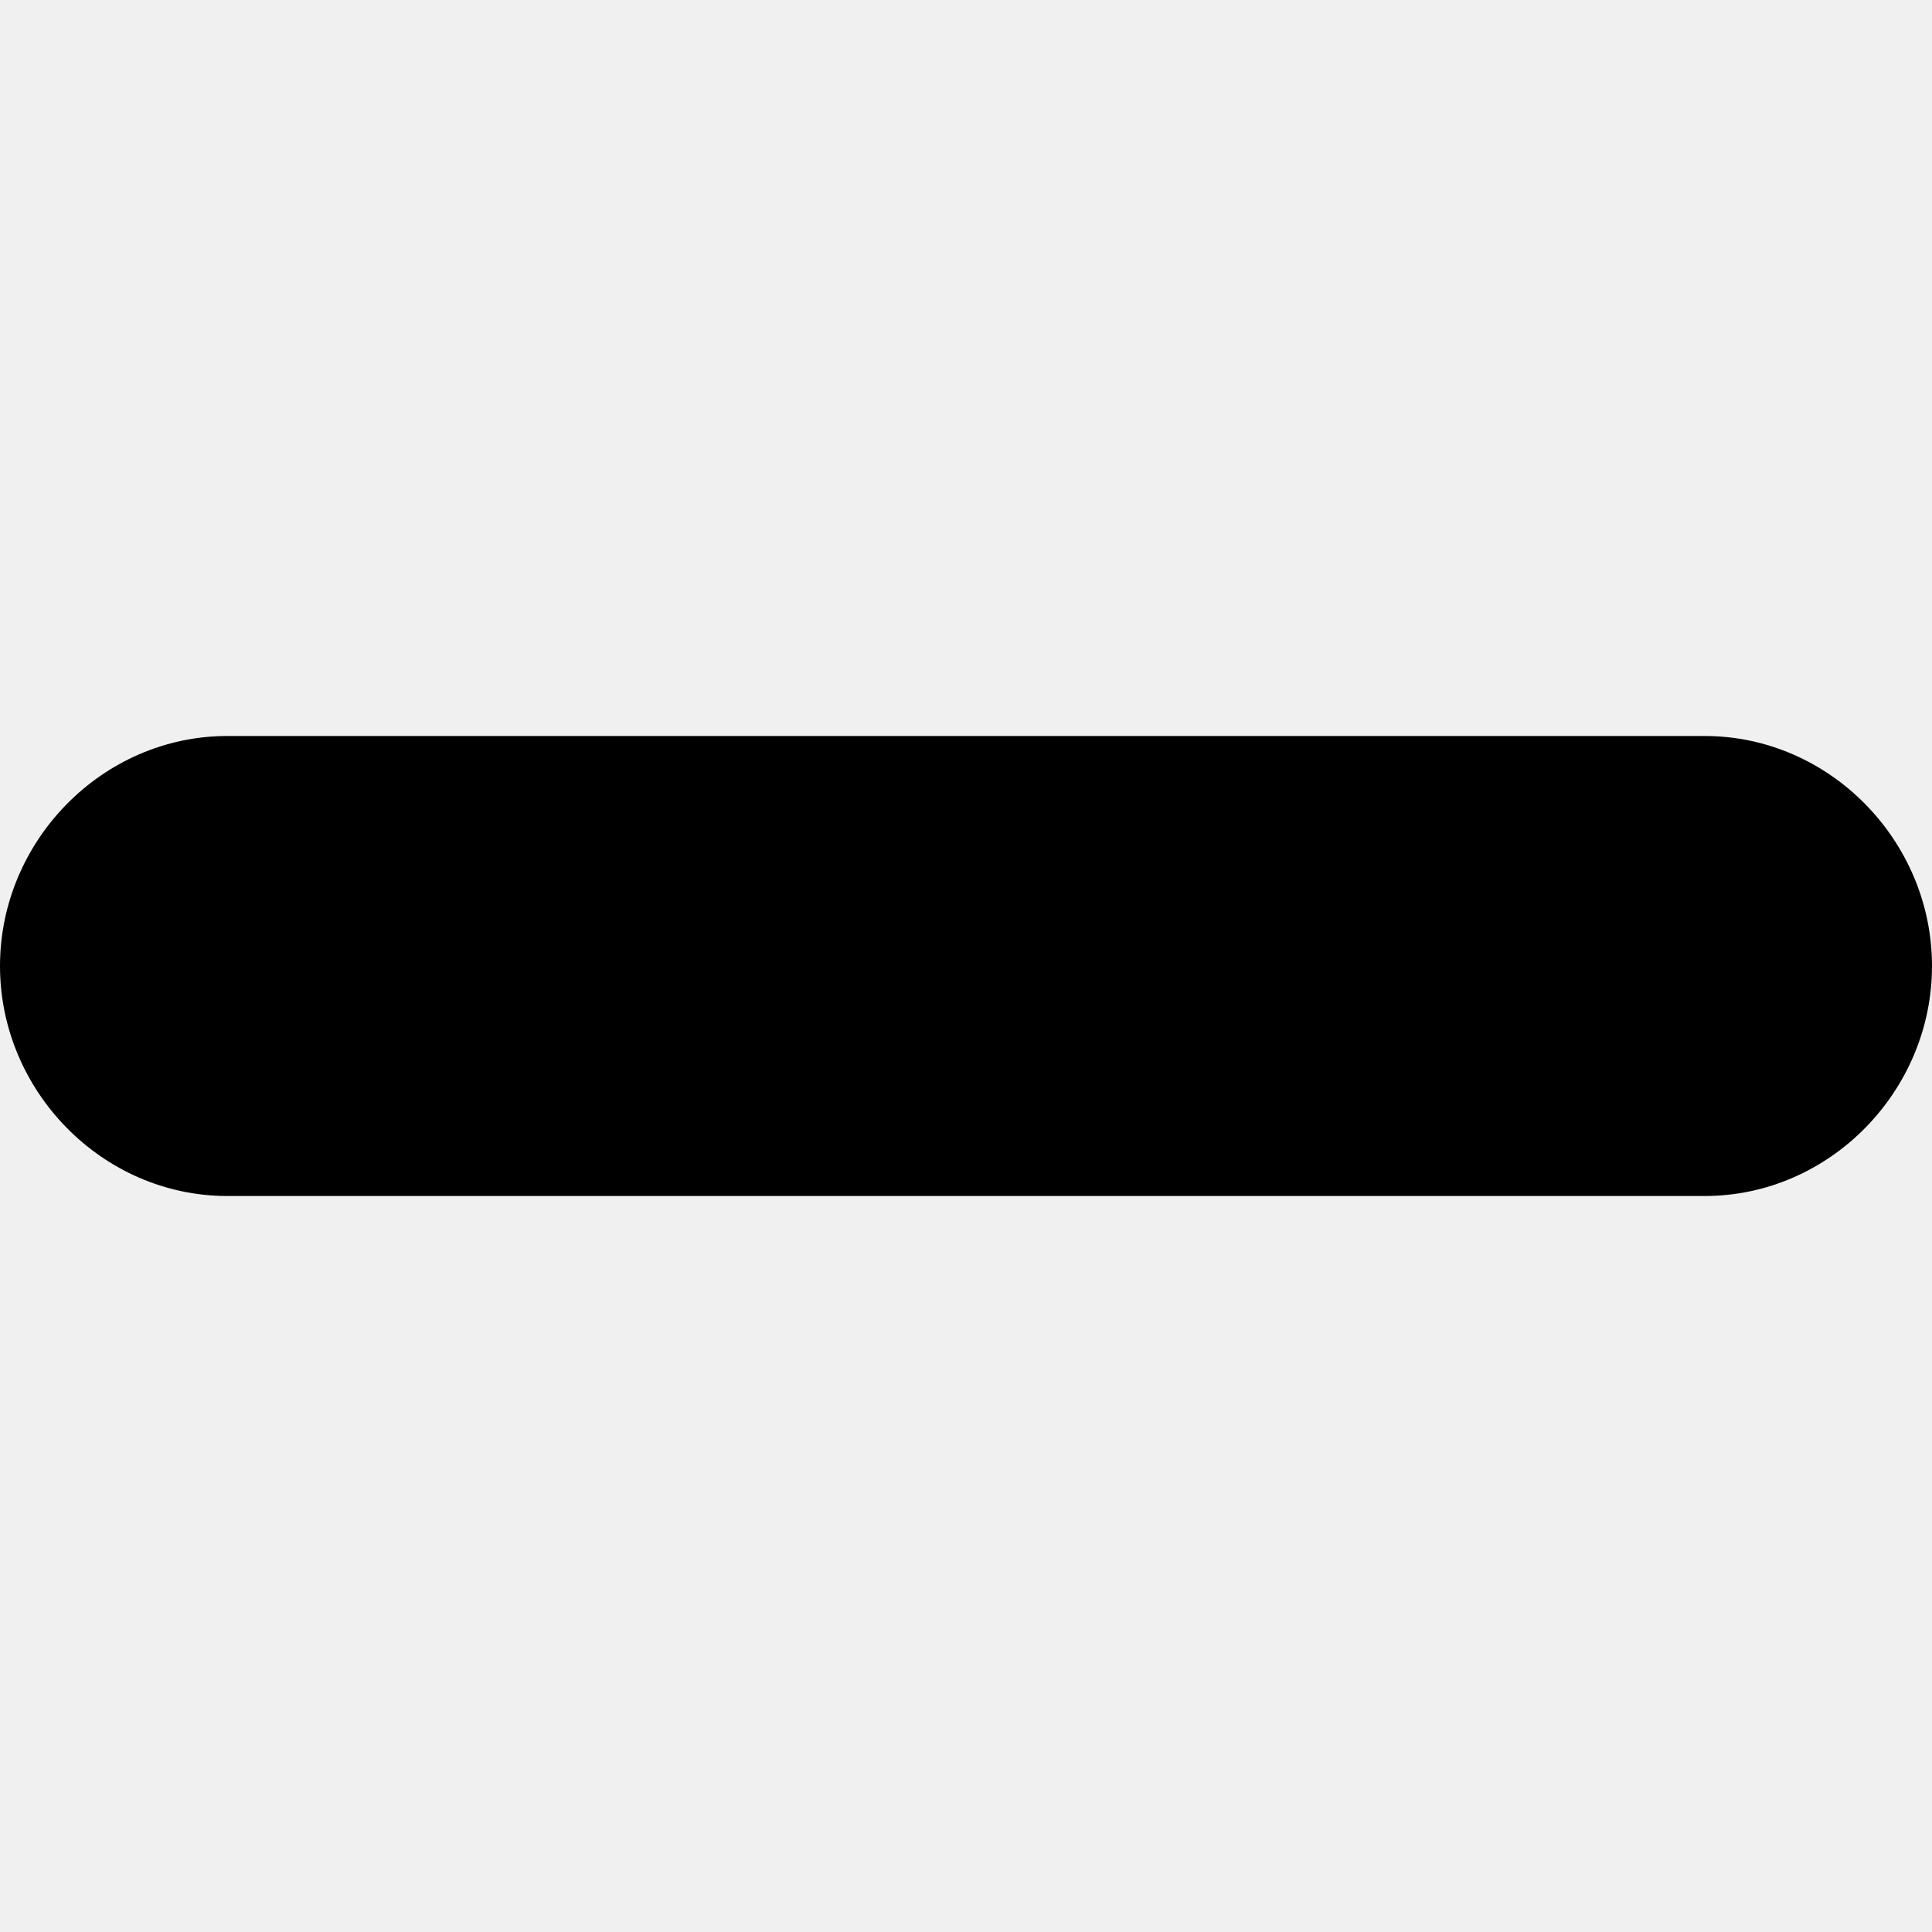
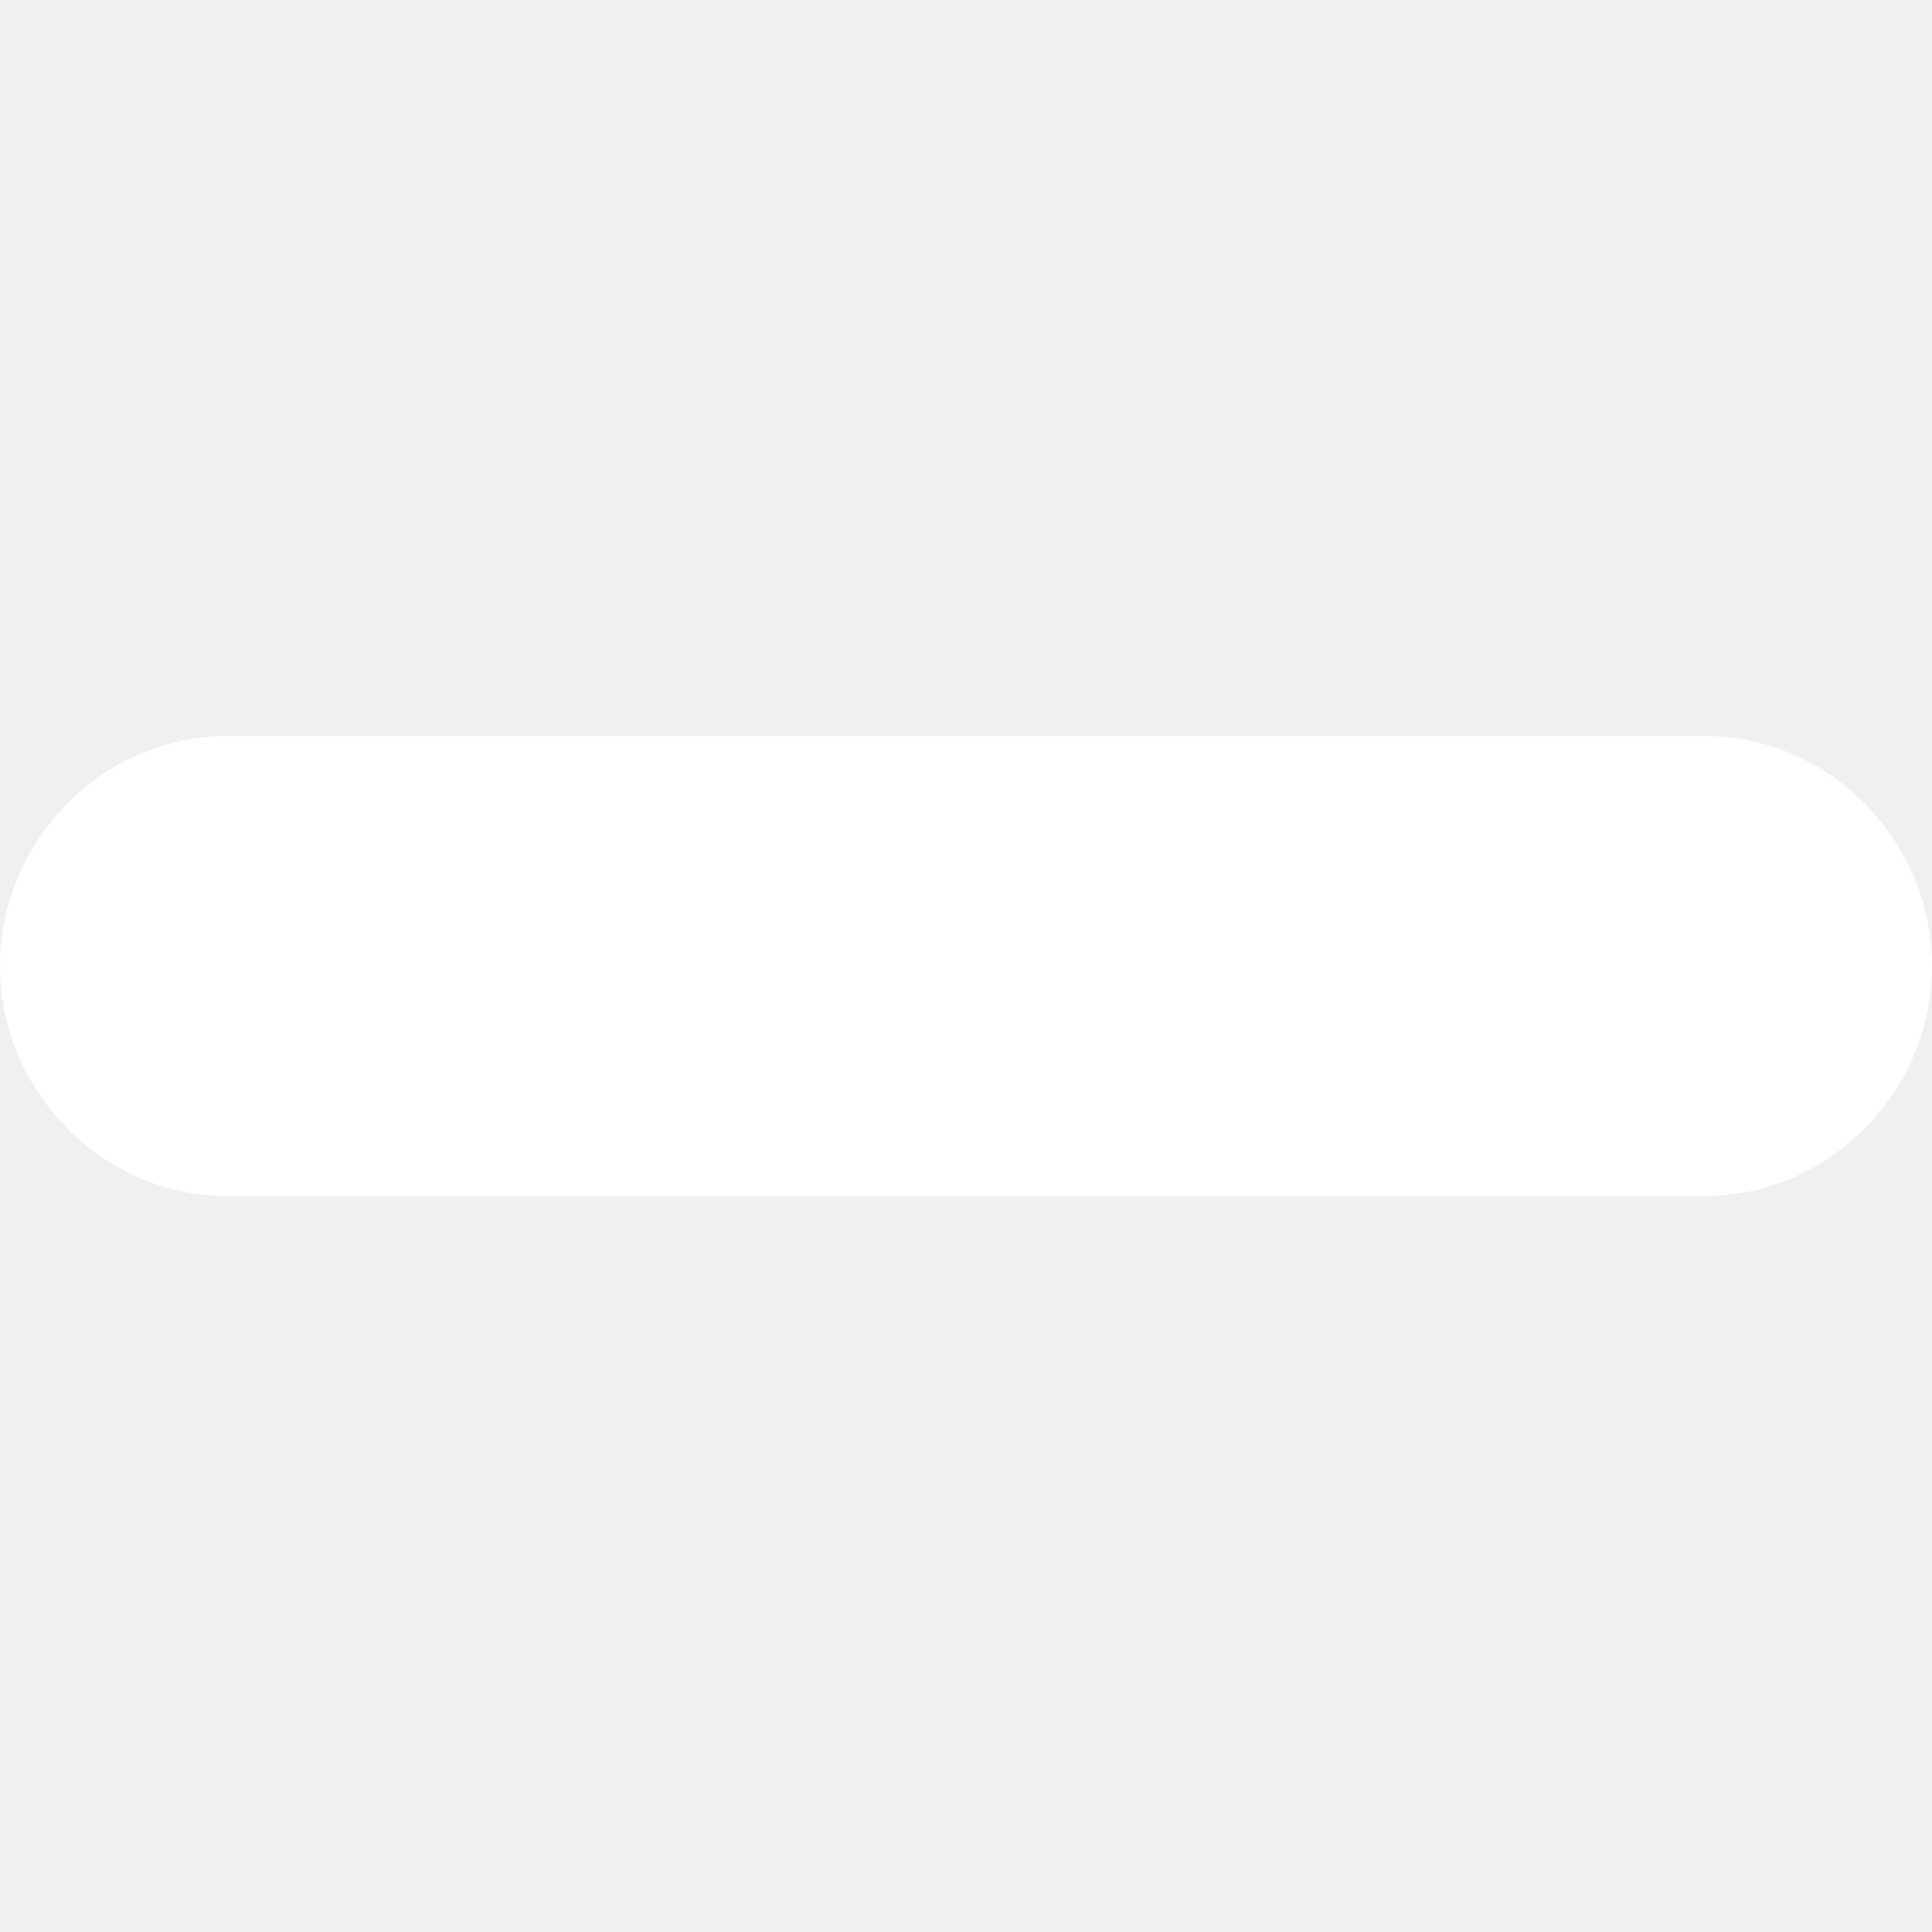
- <svg xmlns="http://www.w3.org/2000/svg" version="1.1" id="Capa_1" x="0px" y="0px" viewBox="0 0 42 42" style="enable-background:new 0 0 42 42;" xml:space="preserve">
+ <svg xmlns="http://www.w3.org/2000/svg" fill="white" version="1.1" id="Capa_1" x="0px" y="0px" viewBox="0 0 42 42" style="enable-background:new 0 0 42 42;" xml:space="preserve">
  <path d="M37.059,16H26H16H4.941C2.224,16,0,18.282,0,21s2.224,5,4.941,5H16h10h11.059C39.776,26,42,23.718,42,21  S39.776,16,37.059,16z" />
  <g>
</g>
  <g>
</g>
  <g>
</g>
  <g>
</g>
  <g>
</g>
  <g>
</g>
  <g>
</g>
  <g>
</g>
  <g>
</g>
  <g>
</g>
  <g>
</g>
  <g>
</g>
  <g>
</g>
  <g>
</g>
  <g>
</g>
</svg>
